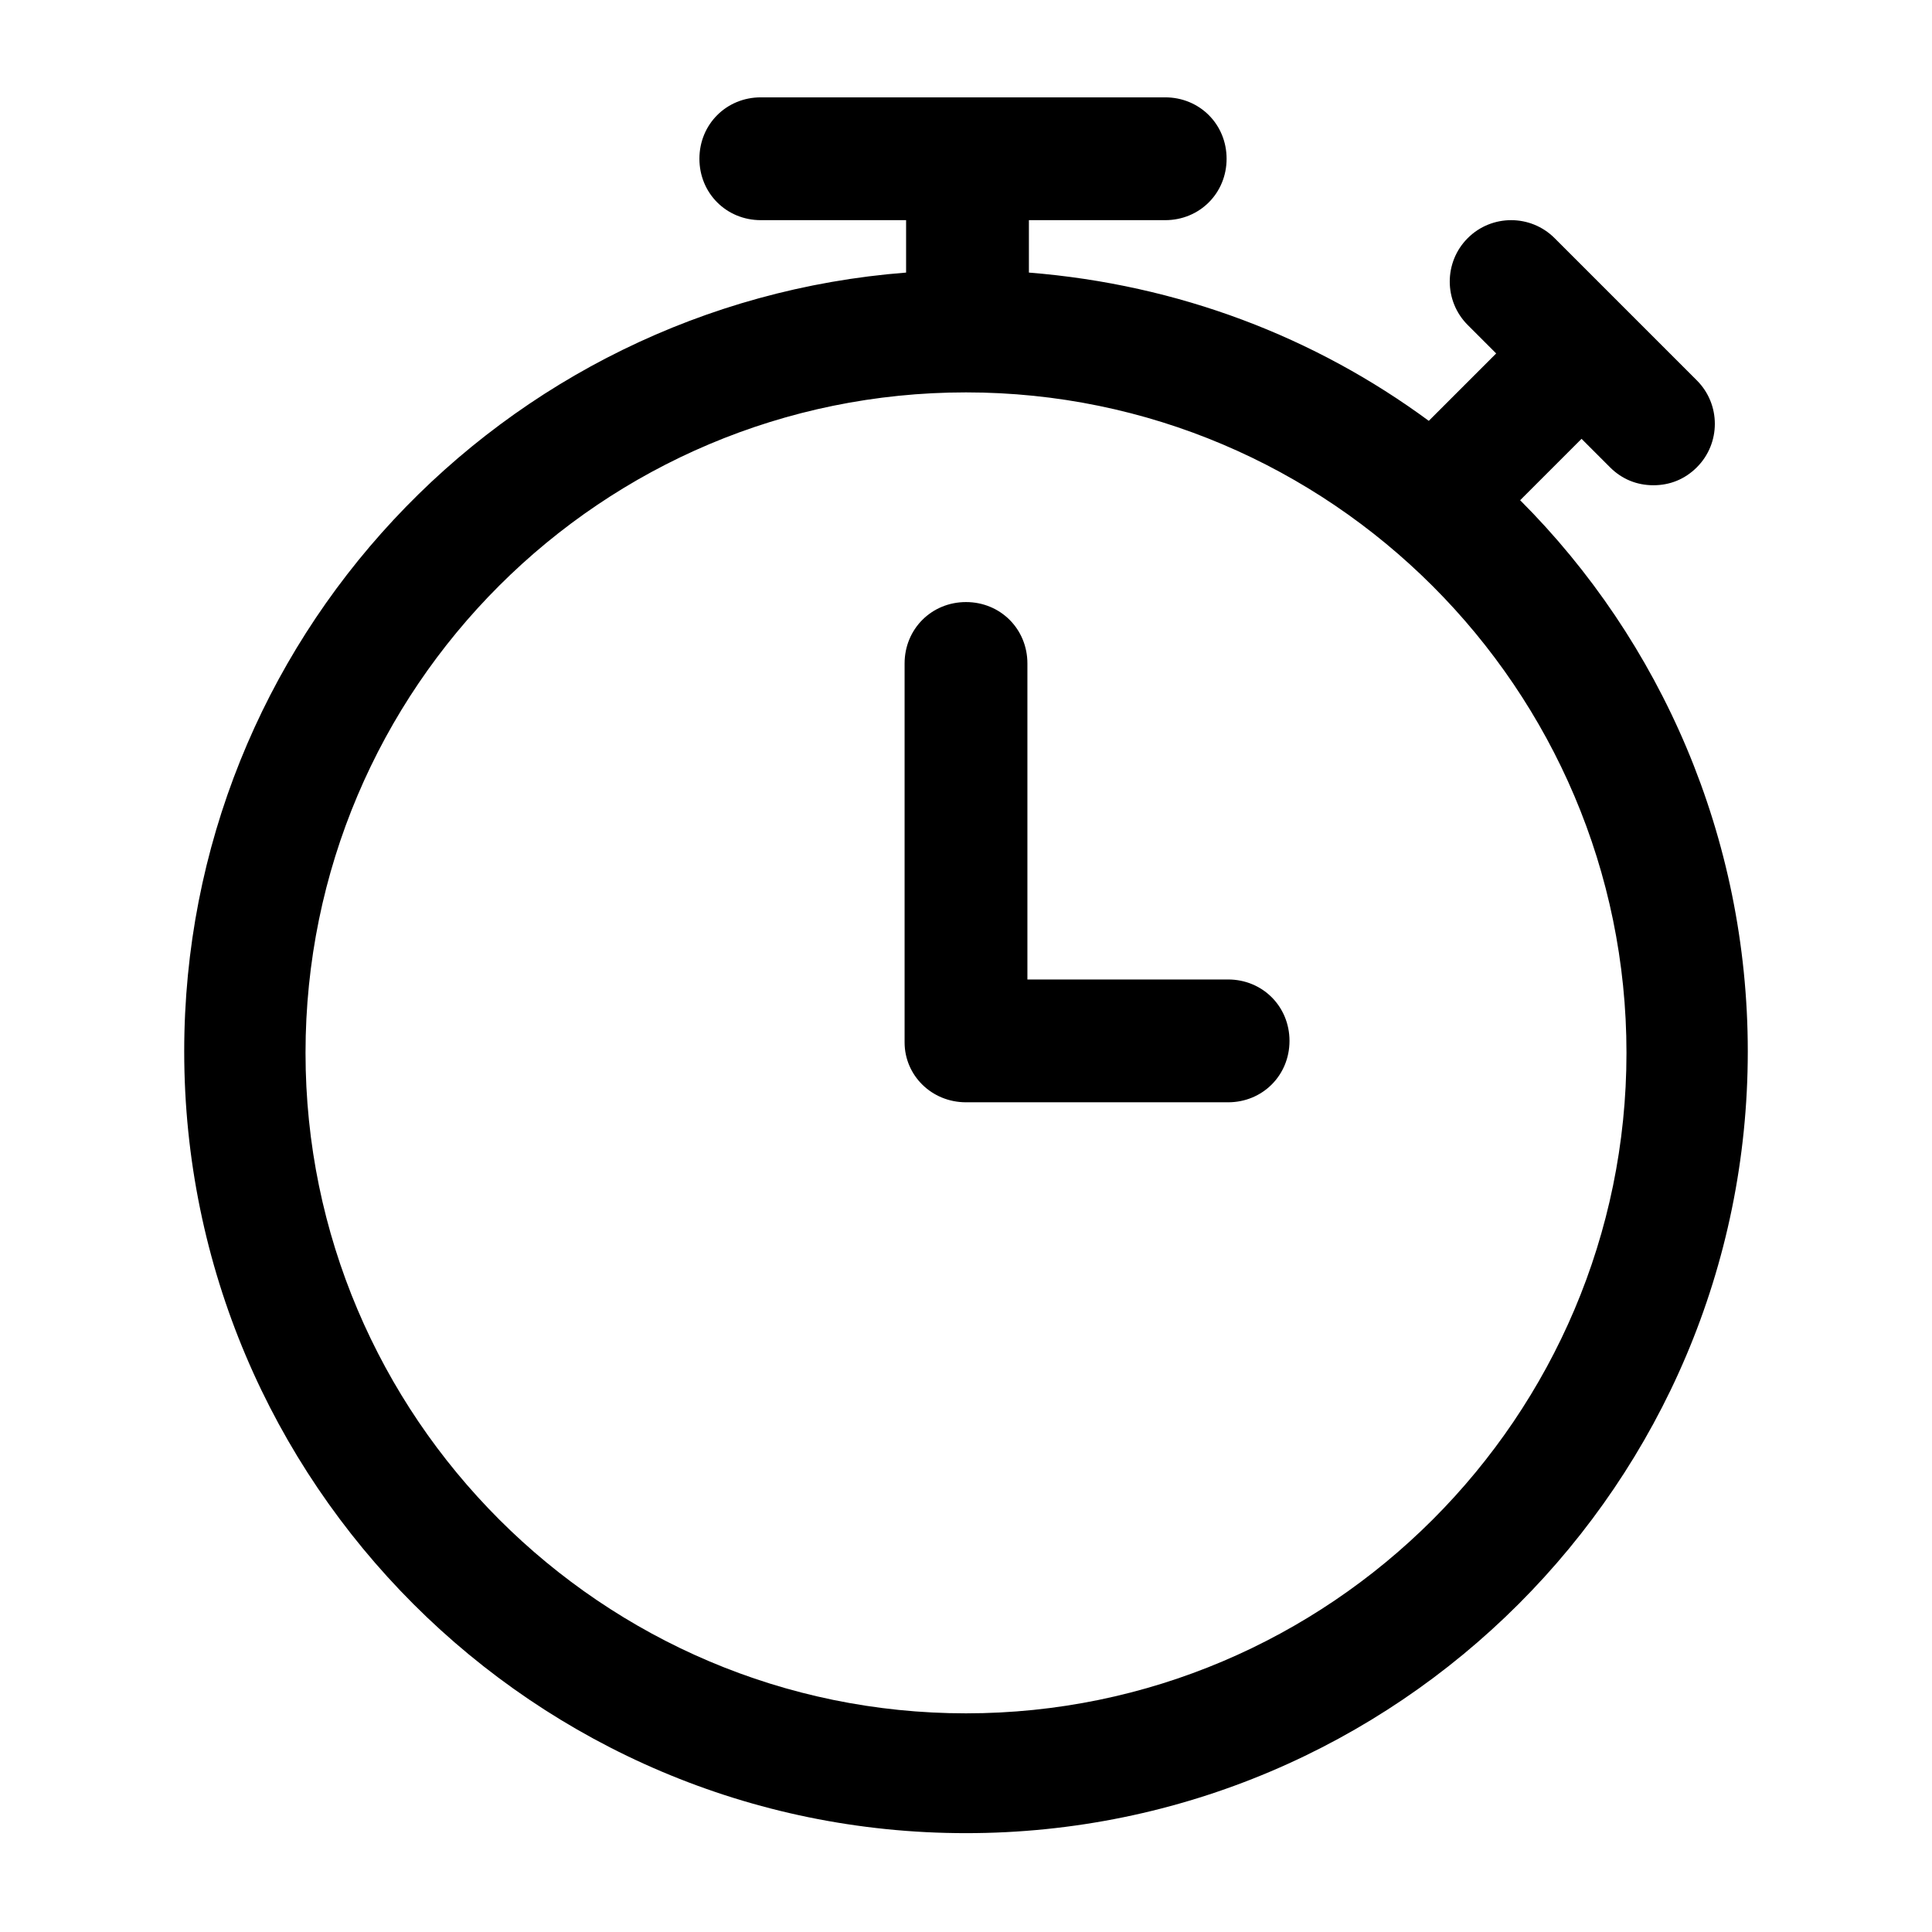
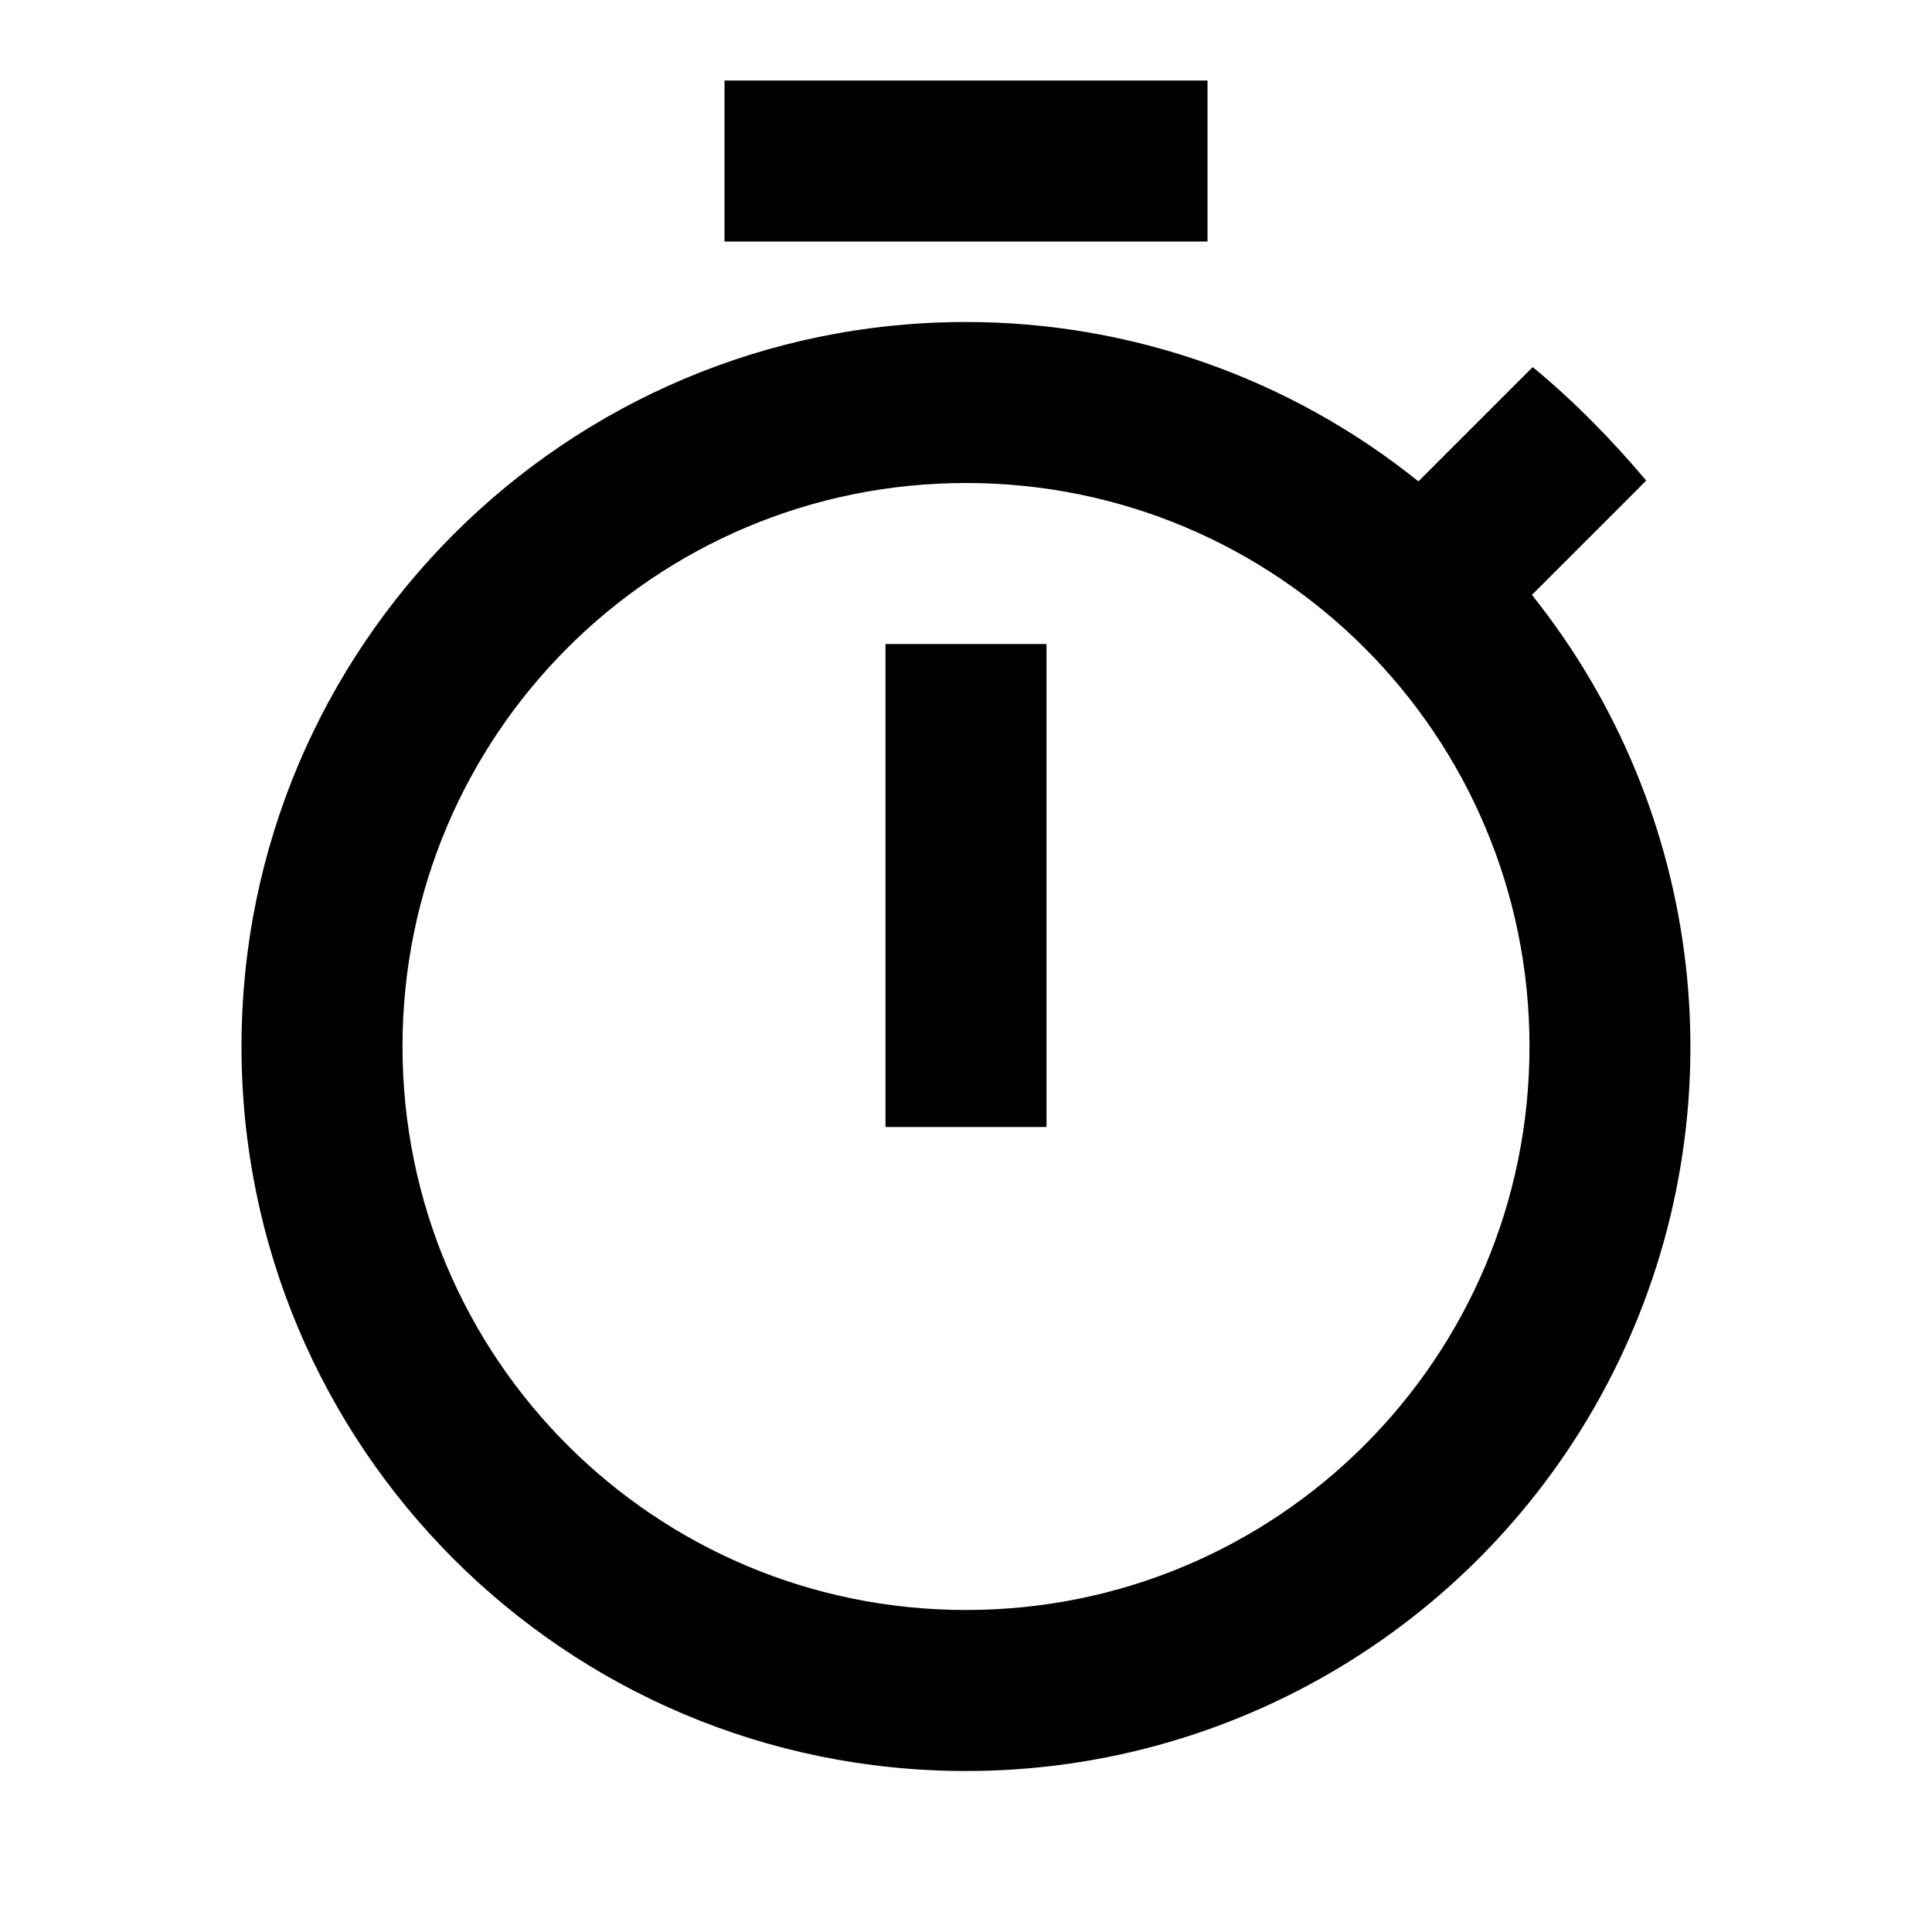
- <svg xmlns="http://www.w3.org/2000/svg" viewBox="0 0 129 129">
-   <path d="M12.3 70.2c0 28.8 23.4 52.2 52.2 52.2s52.2-23.4 52.2-52.2c0-14.3-5.8-27.4-15.2-36.8l4.1-4.1 1.9 1.9c.8.8 1.8 1.2 2.9 1.2s2.1-.4 2.9-1.2c1.6-1.6 1.6-4.2 0-5.8l-9.5-9.5c-1.6-1.6-4.2-1.6-5.8 0-1.6 1.6-1.6 4.2 0 5.8l1.9 1.9-4.5 4.5c-7.6-5.6-16.7-9.1-26.7-9.9v-3.5h9.1c2.3 0 4.1-1.8 4.1-4.1s-1.8-4.1-4.1-4.1h-27c-2.3 0-4.1 1.8-4.1 4.1s1.8 4.1 4.1 4.1h9.7v3.5c-27 2.1-48.2 24.6-48.2 52zm52.2-44c24.3 0 44.1 19.8 44.1 44.1s-19.8 44.1-44.1 44.1-44.1-19.8-44.1-44.1c0-24.4 19.8-44.1 44.1-44.1z" />
-   <path d="M64.5 73.6H82c2.3 0 4.1-1.8 4.1-4.1s-1.8-4.1-4.1-4.1H68.6V44.3c0-2.3-1.8-4.1-4.1-4.1s-4.1 1.8-4.1 4.1v25.3c0 2.2 1.8 4 4.1 4z" />
+ <svg xmlns="http://www.w3.org/2000/svg" baseProfile="full" viewBox="0 0 24.00 24.00">
+   <path d="M12 20c-3.87 0-7-3.13-7-7s3.13-7 7-7 7 3.13 7 7-3.13 7-7 7zm7.03-12.61l1.42-1.42c-.43-.51-.9-.99-1.41-1.41l-1.42 1.42A8.962 8.962 0 0 0 12 4a9 9 0 0 0-9 9c0 4.97 4.02 9 9 9a8.994 8.994 0 0 0 7.03-14.61zM11 14h2V8h-2m4-7H9v2h6V1z" />
</svg>
